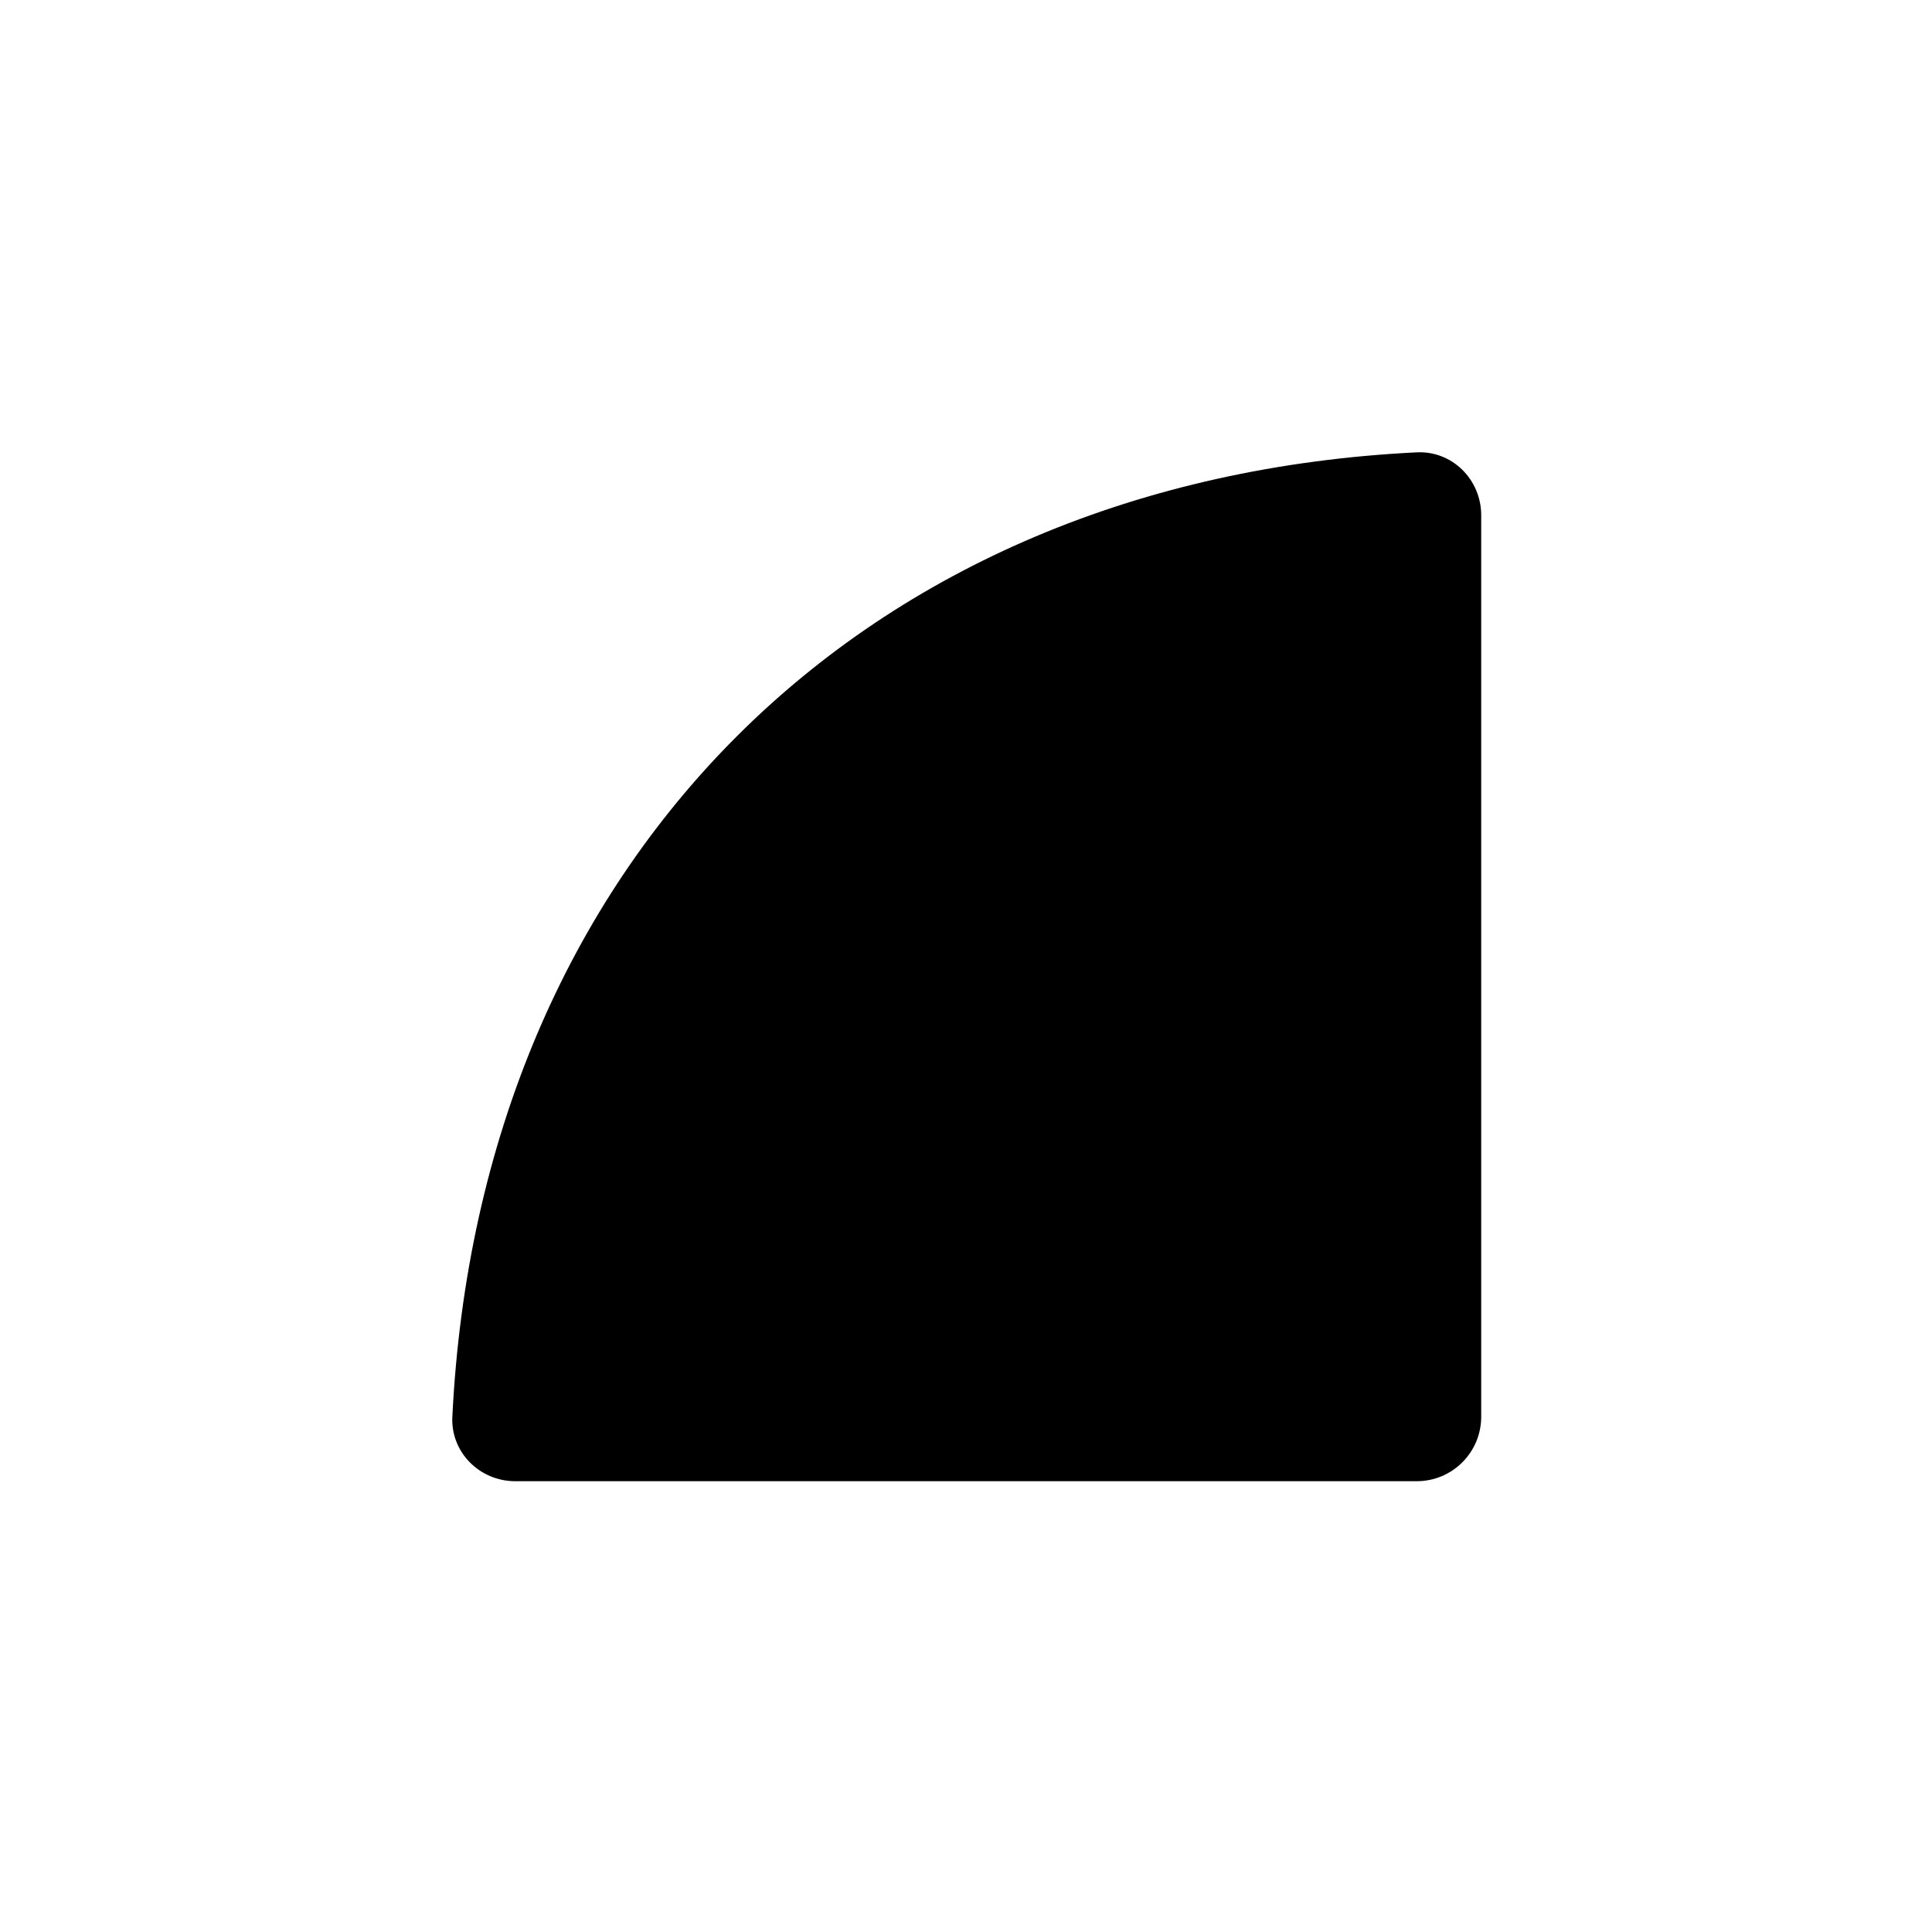
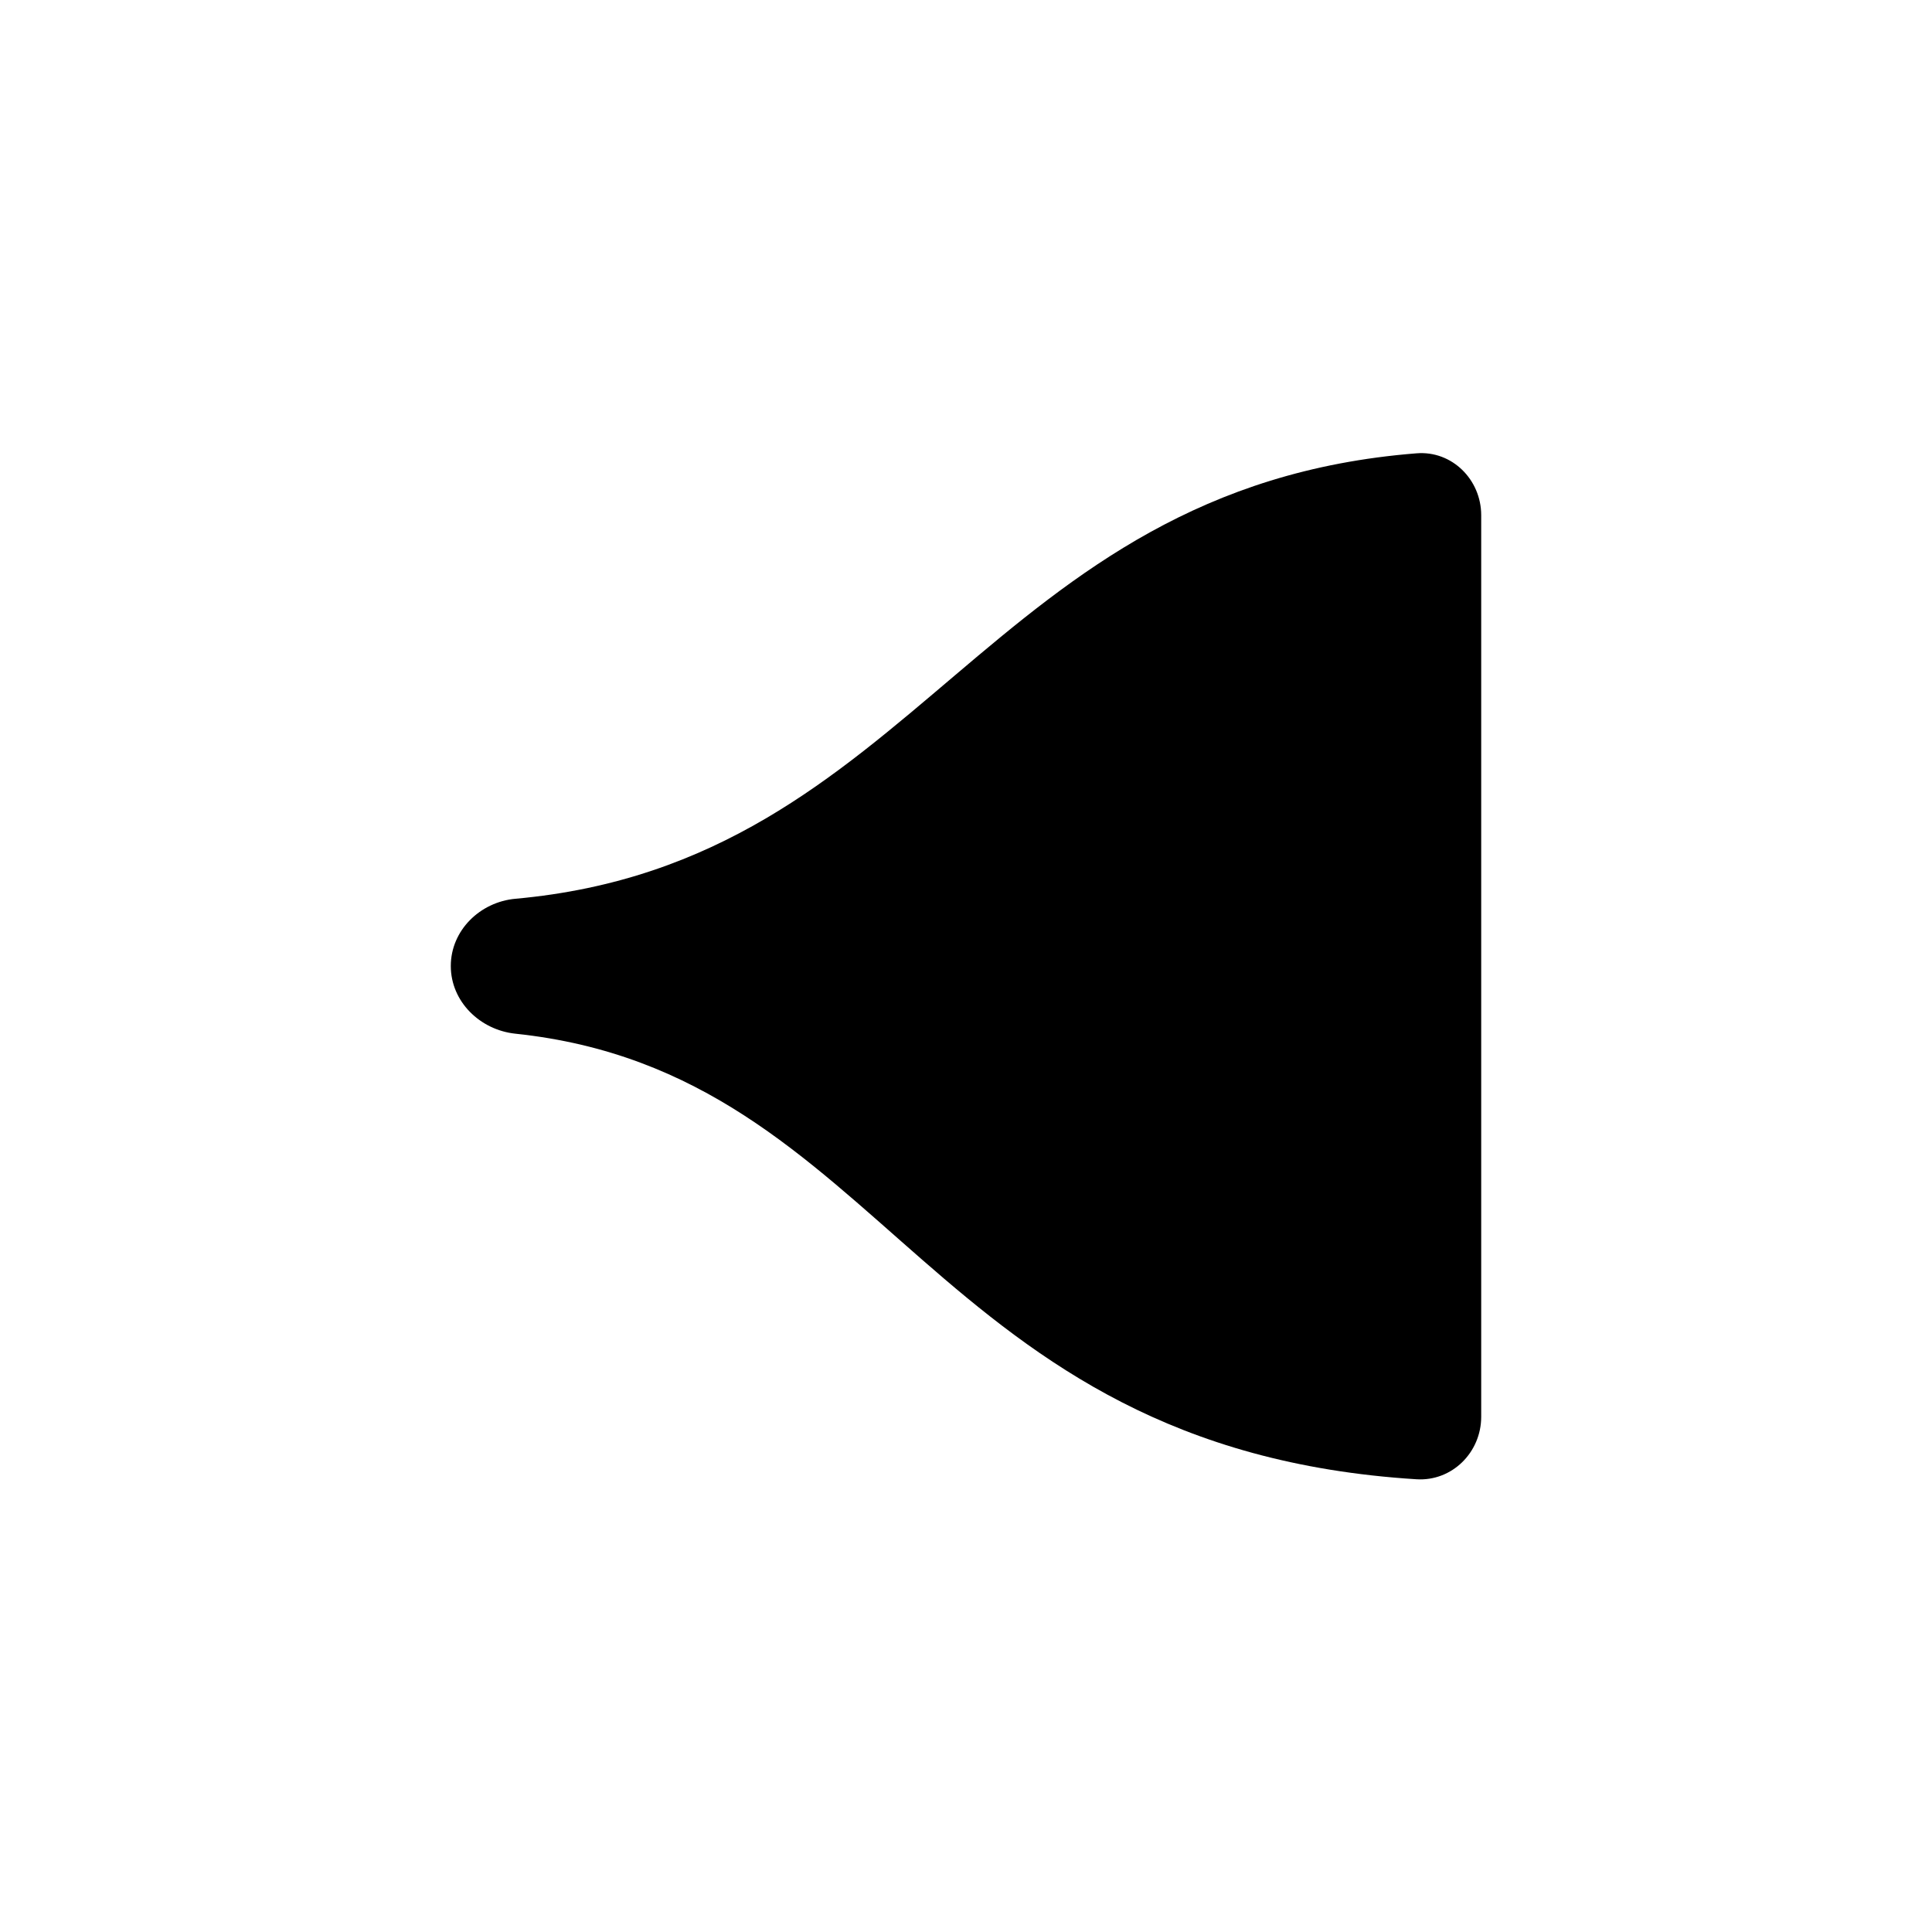
<svg xmlns="http://www.w3.org/2000/svg" width="30" height="30" viewBox="0 0 30 30" fill="none">
-   <path d="M21.999 7.024C13.376 7.449 7.449 13.376 7.024 21.999C6.997 22.551 7.448 23 8 23H22C22.552 23 23 22.552 23 22V8C23 7.448 22.551 6.997 21.999 7.024Z" fill="black" />
+   <path d="M8.003 13.956C14.263 13.391 15.286 7.569 21.997 7.039C22.547 6.995 23 7.448 23 8V22C23 22.552 22.548 23.004 21.996 22.97C14.407 22.496 13.778 16.659 8.002 16.051C7.453 15.993 7 15.552 7 15C7 14.448 7.453 14.006 8.003 13.956Z" fill="black" />
</svg>
